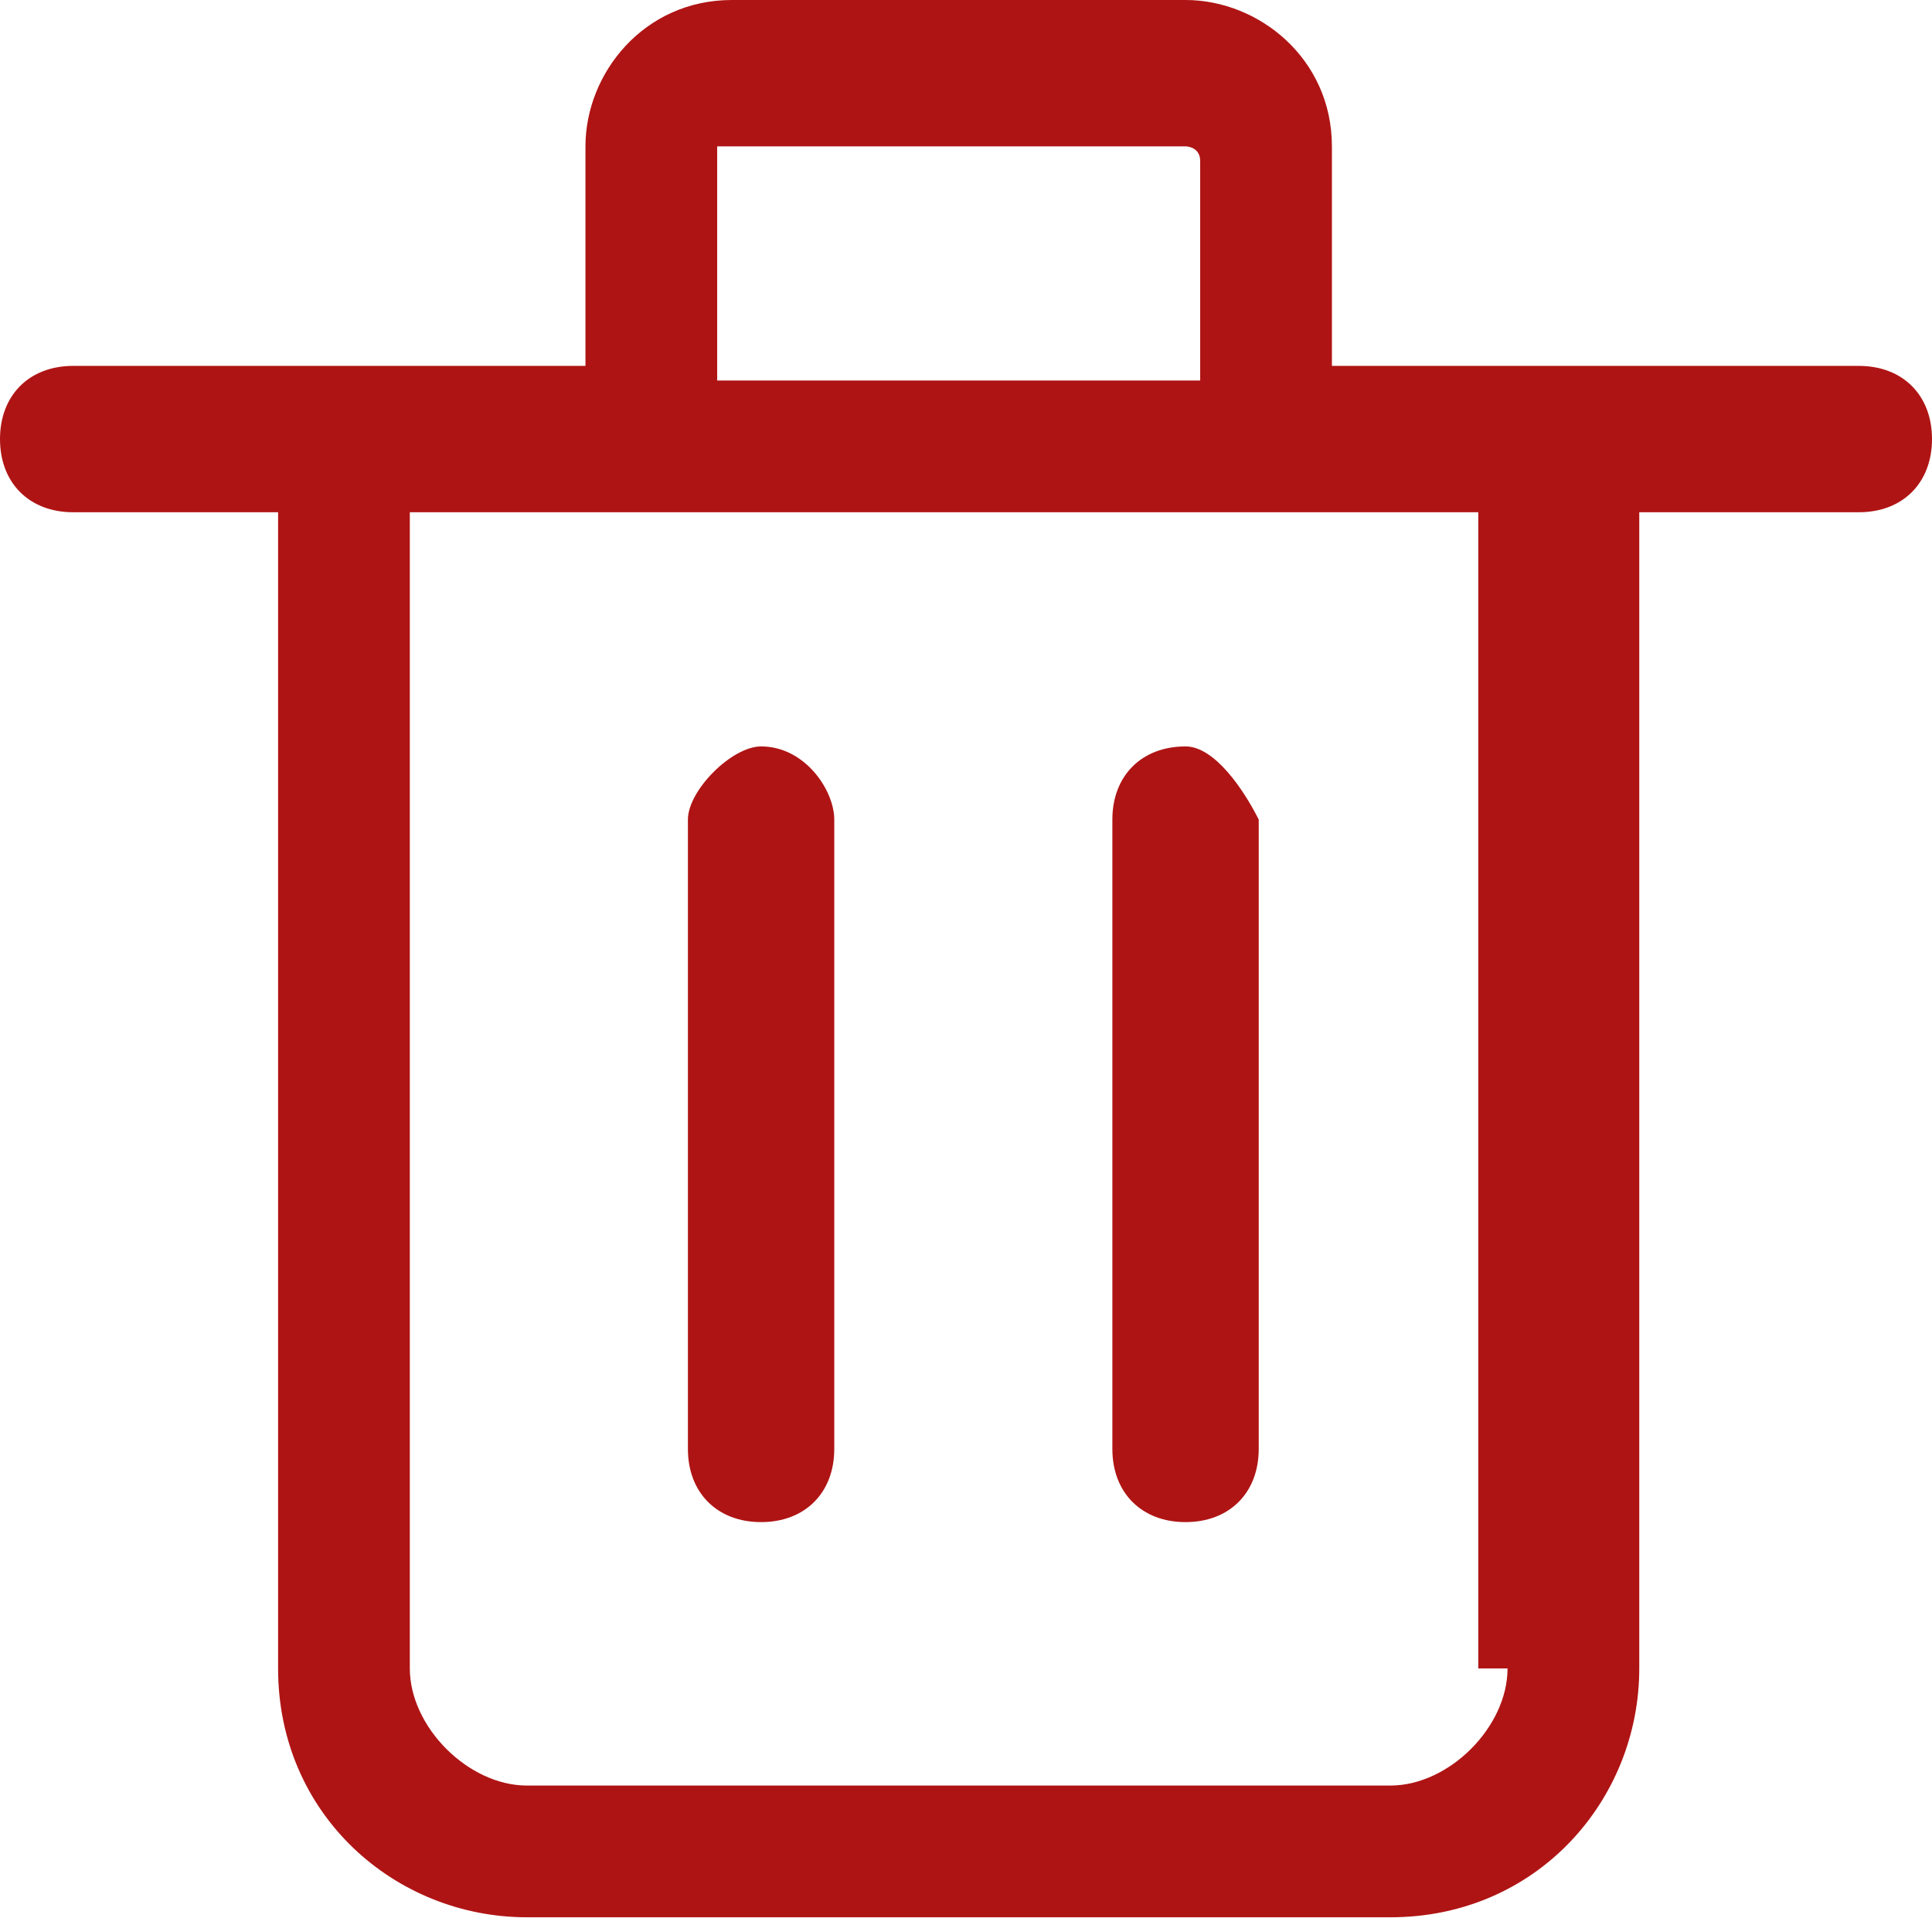
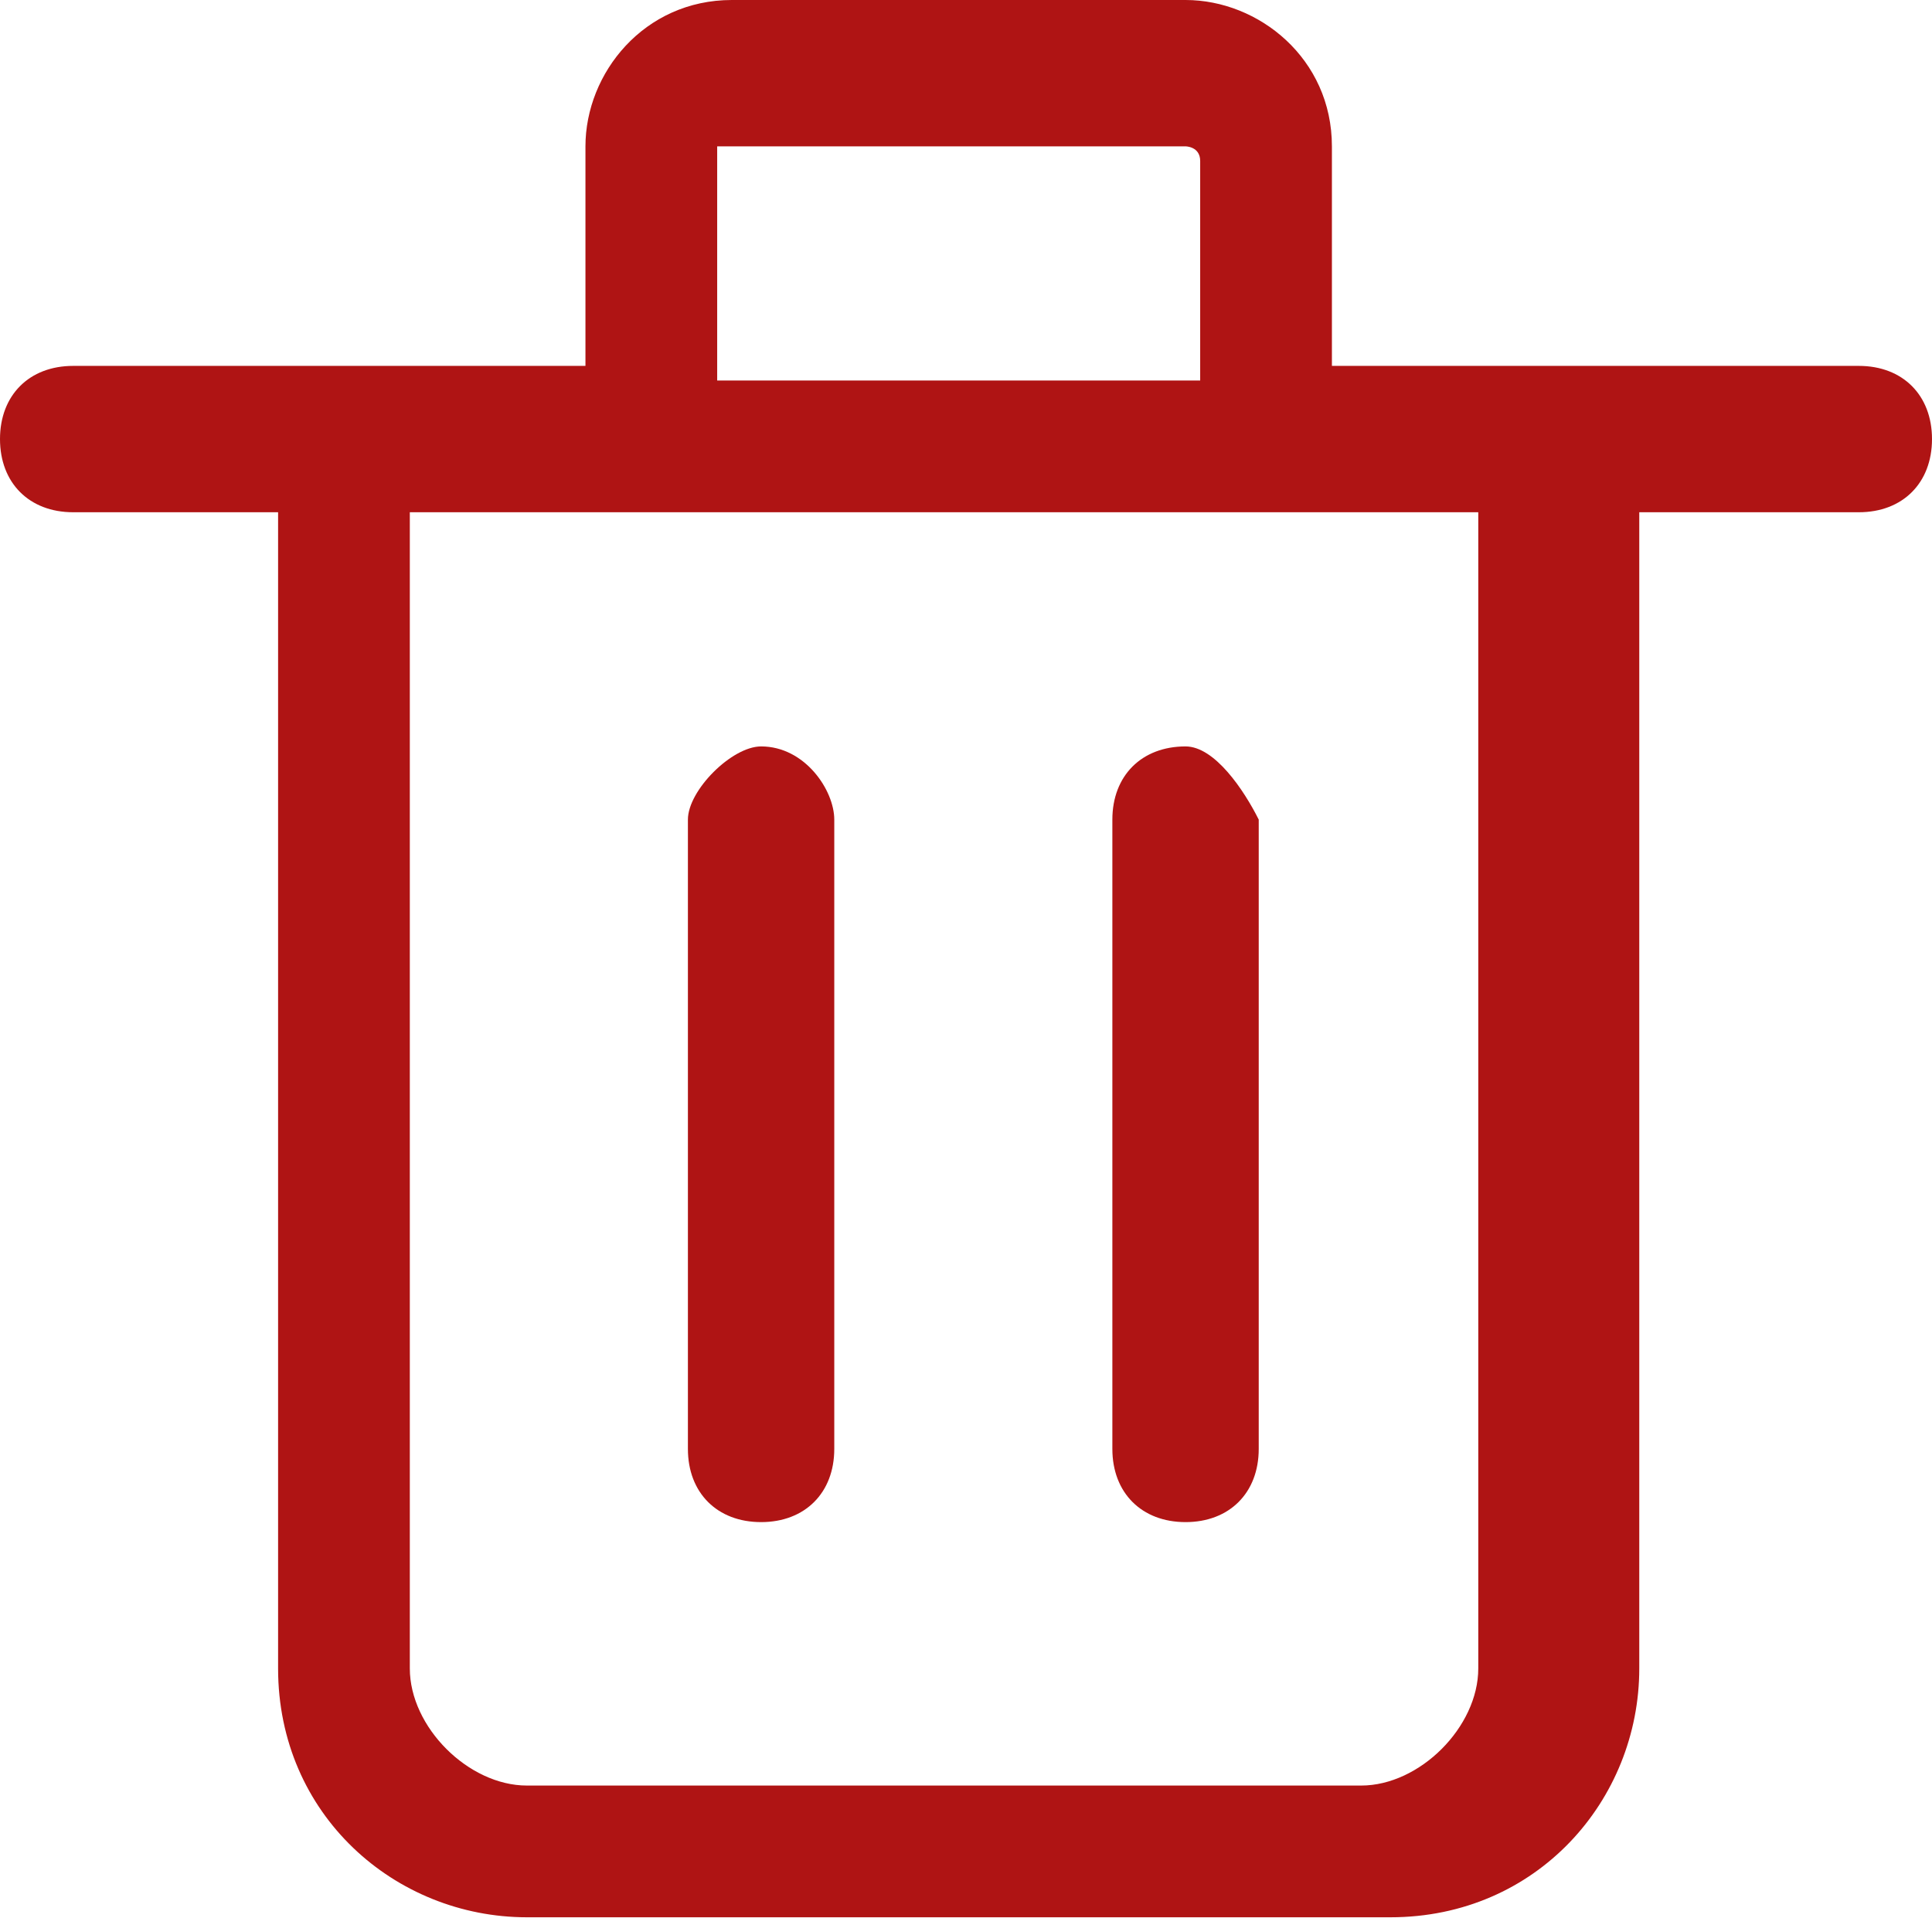
- <svg xmlns="http://www.w3.org/2000/svg" version="1.1" id="Calque_1" x="0px" y="0px" viewBox="0 0 13.2 13.1" style="enable-background:new 0 0 13.2 13.1;" xml:space="preserve">
-   <style type="text/css">
- 	.st0{fill:#AF1414;}
- </style>
-   <g>
-     <path class="st0" d="M12.7,2.5h-2H9.1V1c0-0.6-0.5-1-1-1H5C4.4,0,4,0.5,4,1v1.5H2.4H0.5C0.2,2.5,0,2.7,0,3s0.2,0.5,0.5,0.5h1.4v7.9   c0,1,0.8,1.7,1.7,1.7h5.9c1,0,1.7-0.8,1.7-1.7V3.5h1.5c0.3,0,0.5-0.2,0.5-0.5S13,2.5,12.7,2.5z M4.9,1C4.9,1,4.9,1,4.9,1L8.1,1   c0,0,0.1,0,0.1,0.1v1.5H4.9V1z M10.3,11.4c0,0.4-0.4,0.8-0.8,0.8H3.6c-0.4,0-0.8-0.4-0.8-0.8V3.5h1.5h4.2h1.6V11.4L10.3,11.4z" />
-     <path class="st0" d="M5.2,5.1C5,5.1,4.7,5.4,4.7,5.6v4.3c0,0.3,0.2,0.5,0.5,0.5s0.5-0.2,0.5-0.5V5.6C5.7,5.4,5.5,5.1,5.2,5.1z" />
-     <path class="st0" d="M8.1,5.1c-0.3,0-0.5,0.2-0.5,0.5v4.3c0,0.3,0.2,0.5,0.5,0.5c0.3,0,0.5-0.2,0.5-0.5V5.6   C8.5,5.4,8.3,5.1,8.1,5.1z" />
-   </g>
+ <svg xmlns="http://www.w3.org/2000/svg" id="Calque_1" data-name="Calque 1" version="1.1" viewBox="0 0 13.2 13.1">
+   <defs>
+     <style>
+       .cls-1 {
+         fill: #af1414;
+         stroke-width: 0px;
+       }
+     </style>
+   </defs>
+   <path class="cls-1" d="M12.7,2.5h-3.6v-1.5C9.1.4,8.6,0,8.1,0h-3.1C4.4,0,4,.5,4,1v1.5H.5c-.3,0-.5.2-.5.5s.2.5.5.5h1.4v7.9c0,1,.8,1.7,1.7,1.7h5.9c1,0,1.7-.8,1.7-1.7V3.5h1.5c.3,0,.5-.2.5-.5s-.2-.5-.5-.5ZM4.9,1h3.2s.1,0,.1.1v1.5h-3.3v-1.6ZM10.1,11.4c0,.4-.4.8-.8.8H3.6c-.4,0-.8-.4-.8-.8V3.5h7.3v7.9h0Z" />
+   <path class="cls-1" d="M5.2,5.1c-.2,0-.5.3-.5.5v4.3c0,.3.2.5.5.5s.5-.2.5-.5v-4.3c0-.2-.2-.5-.5-.5Z" />
+   <path class="cls-1" d="M8.1,5.1c-.3,0-.5.2-.5.5v4.3c0,.3.2.5.5.5s.5-.2.5-.5v-4.3c-.1-.2-.3-.5-.5-.5Z" />
</svg>
